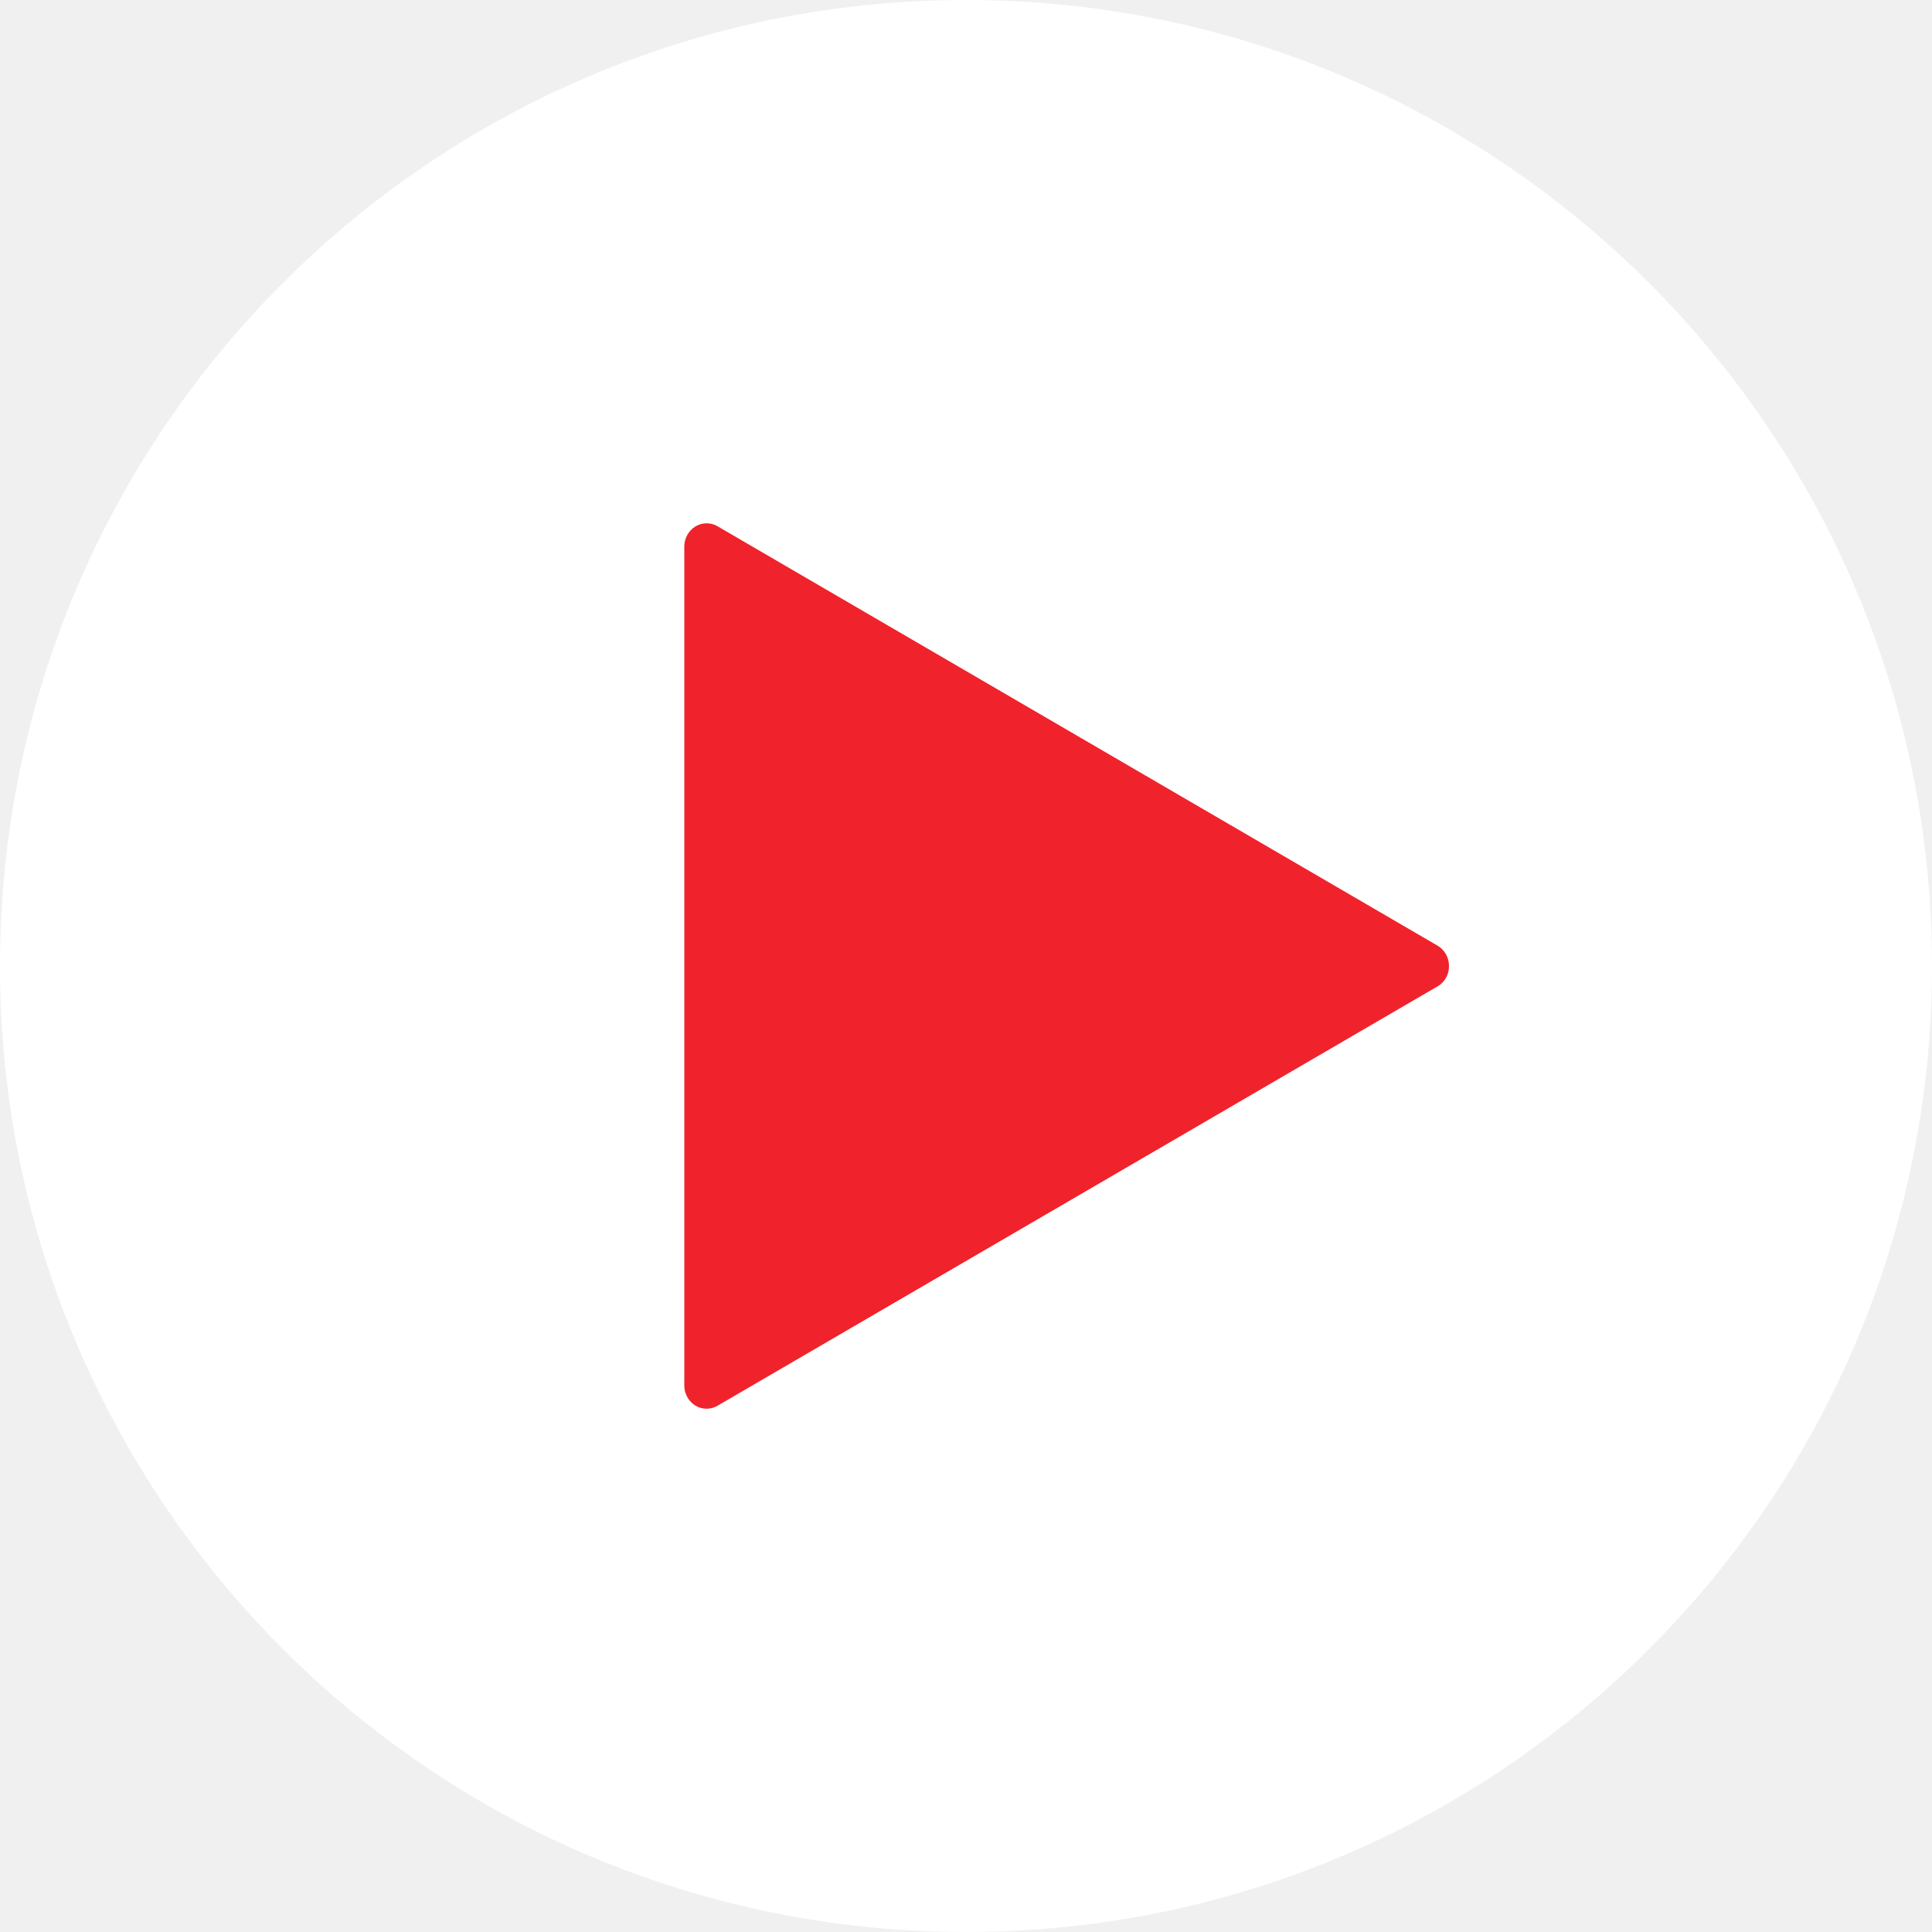
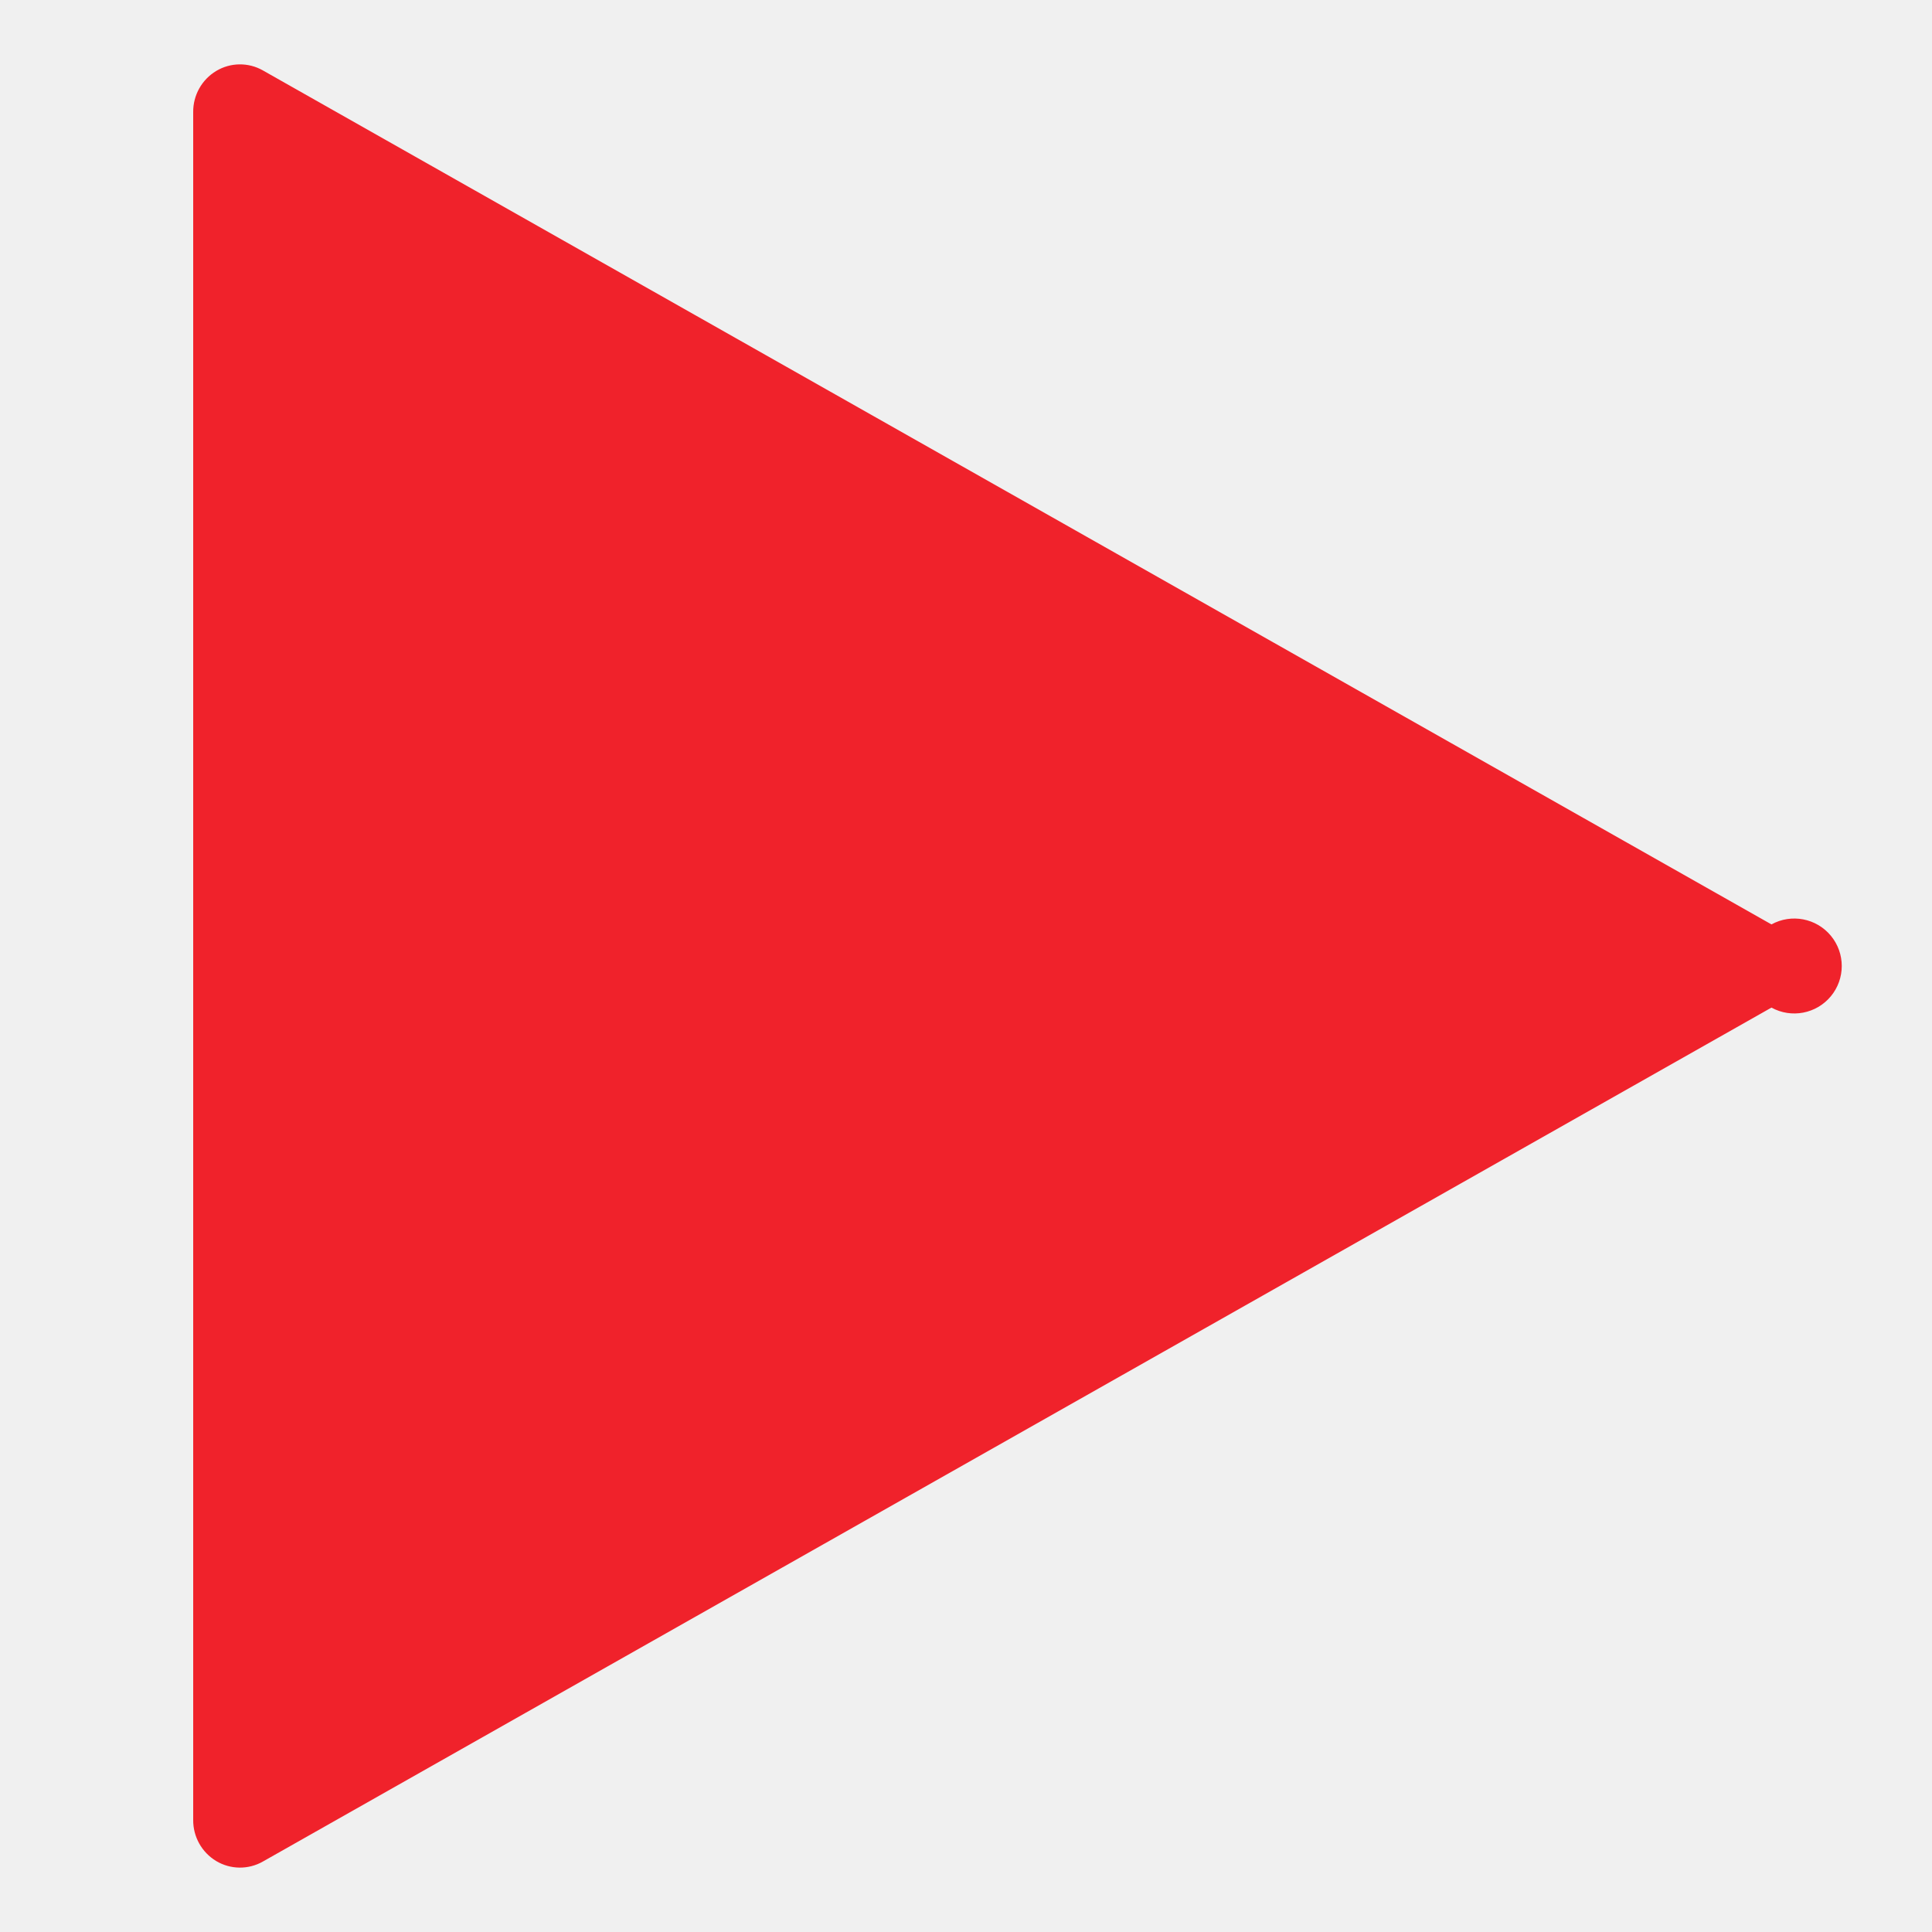
<svg xmlns="http://www.w3.org/2000/svg" width="30" height="30" viewBox="0 0 30 30">
-   <g fill="none" fill-rule="nonzero">
-     <circle cx="15" cy="15" r="15" fill="#FFF" />
-     <path fill="#F0222B" d="M22.319 15.318l-11.177 6.51a.335.335 0 0 1-.346-.003.365.365 0 0 1-.17-.314V8.49a.365.365 0 0 1 .17-.314.335.335 0 0 1 .346-.004l11.178 6.511c.111.064.18.185.18.318a.363.363 0 0 1-.18.318h-.001z" />
-   </g>
+   <path fill="#F0222B" fill-rule="nonzero" d="M27.507 15.646L4.082 28.906a.719.719 0 0 1-.725-.008A.737.737 0 0 1 3 28.26V1.74a.737.737 0 0 1 .357-.638.719.719 0 0 1 .726-.008l23.424 13.26a.737.737 0 1 1 0 1.292z" />
</svg>
